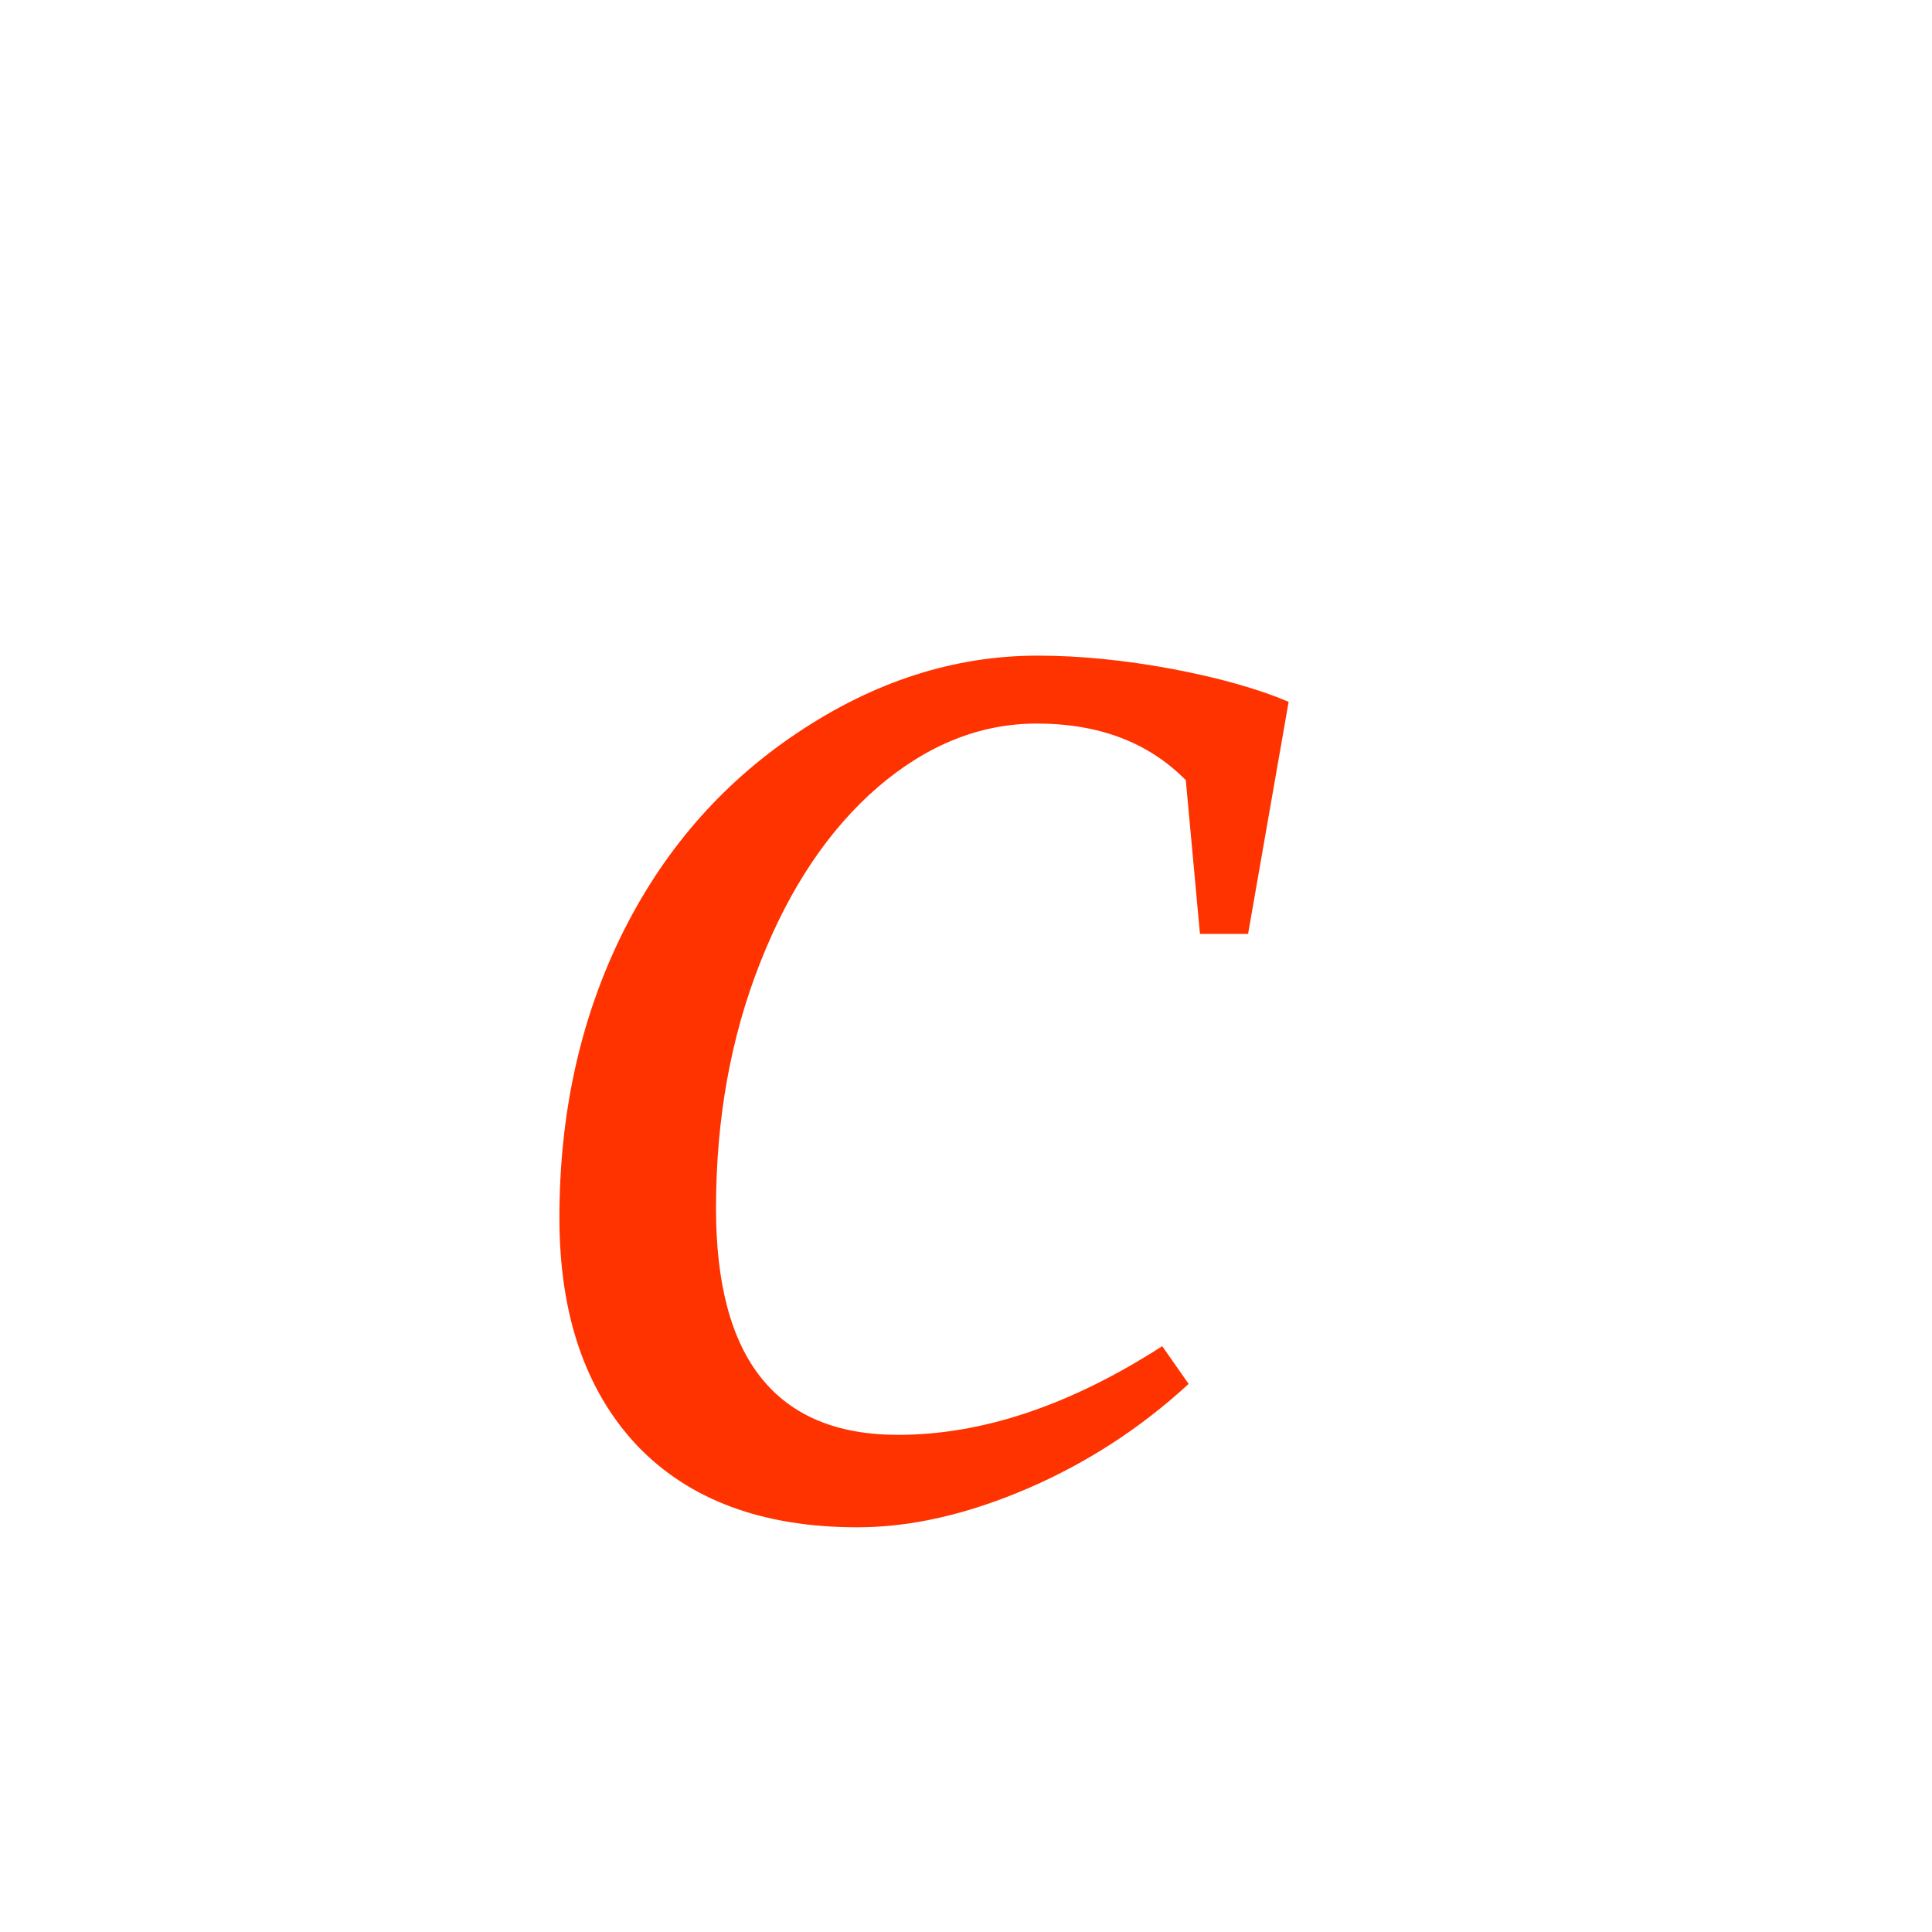
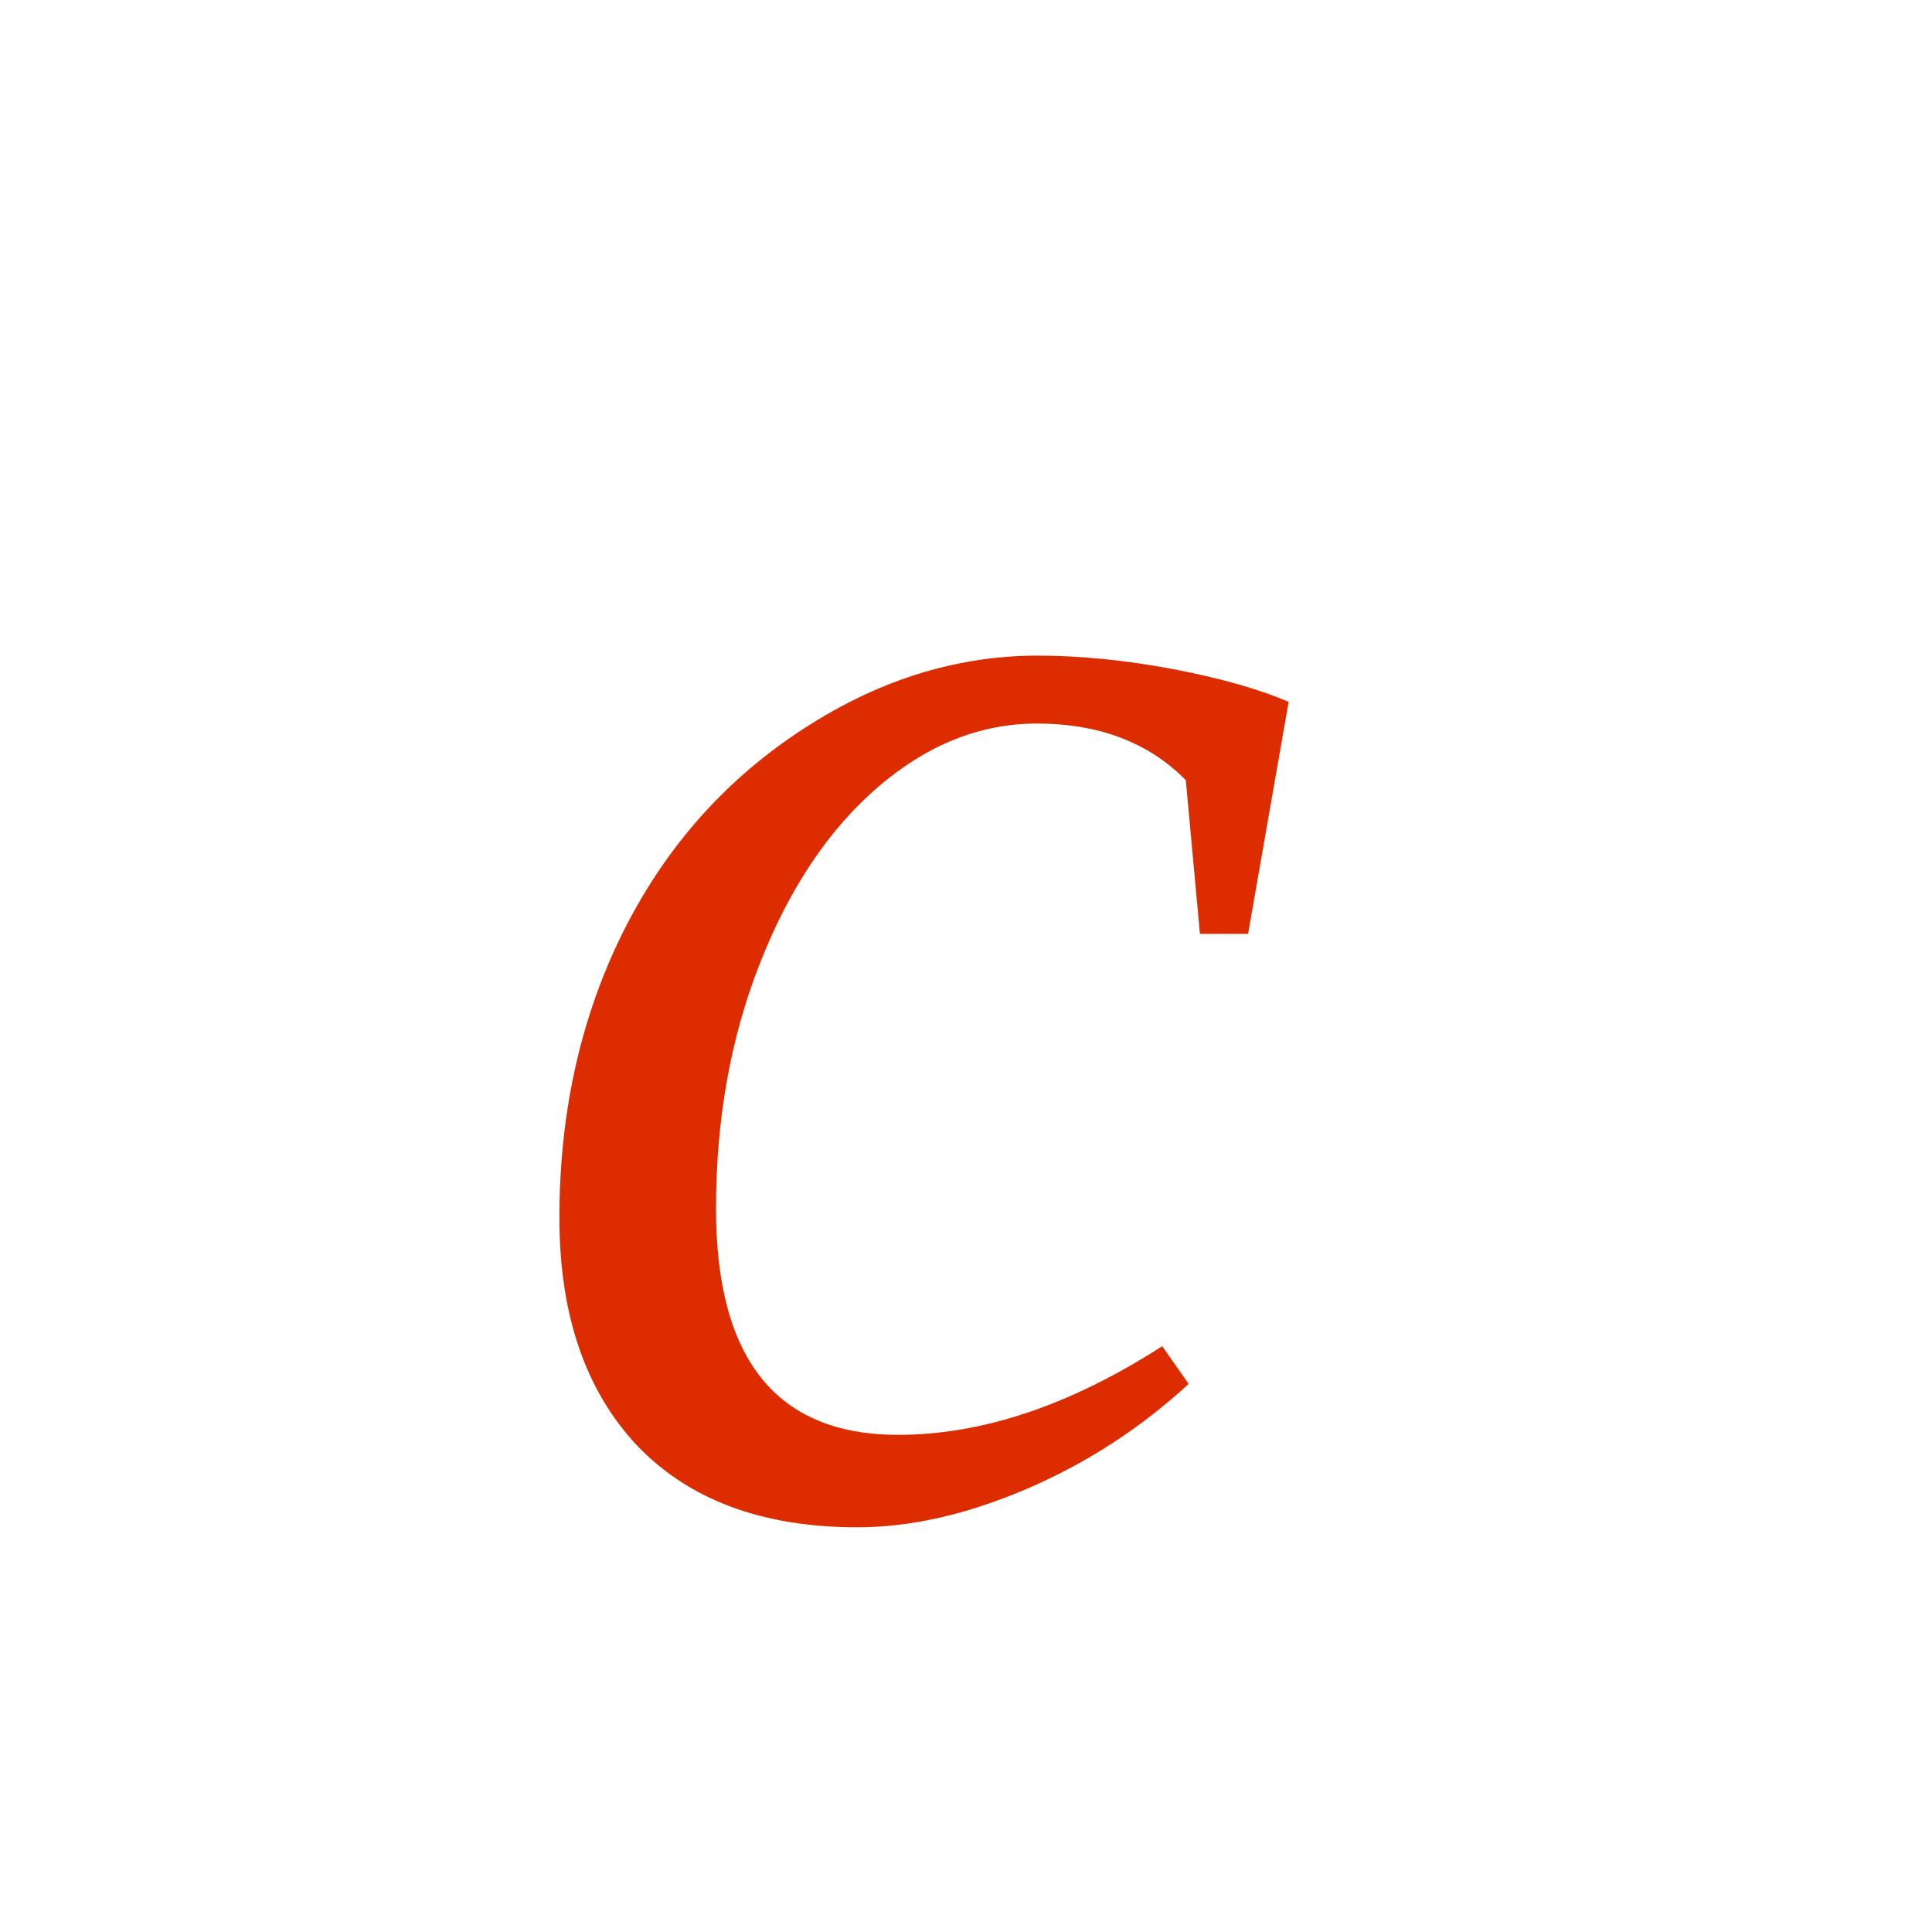
<svg xmlns="http://www.w3.org/2000/svg" viewBox="0 0 32 32">
  <rect width="32" height="32" fill="#ffffff" />
-   <text x="15" y="25" text-anchor="middle" font-family="Georgia, 'Times New Roman', serif" font-style="italic" font-size="30" fill="#ff3300">c</text>
+   <text x="15" y="25" text-anchor="middle" font-family="Georgia, 'Times New Roman', serif" font-style="italic" font-size="30" fill="#dd2c00">c</text>
</svg>
